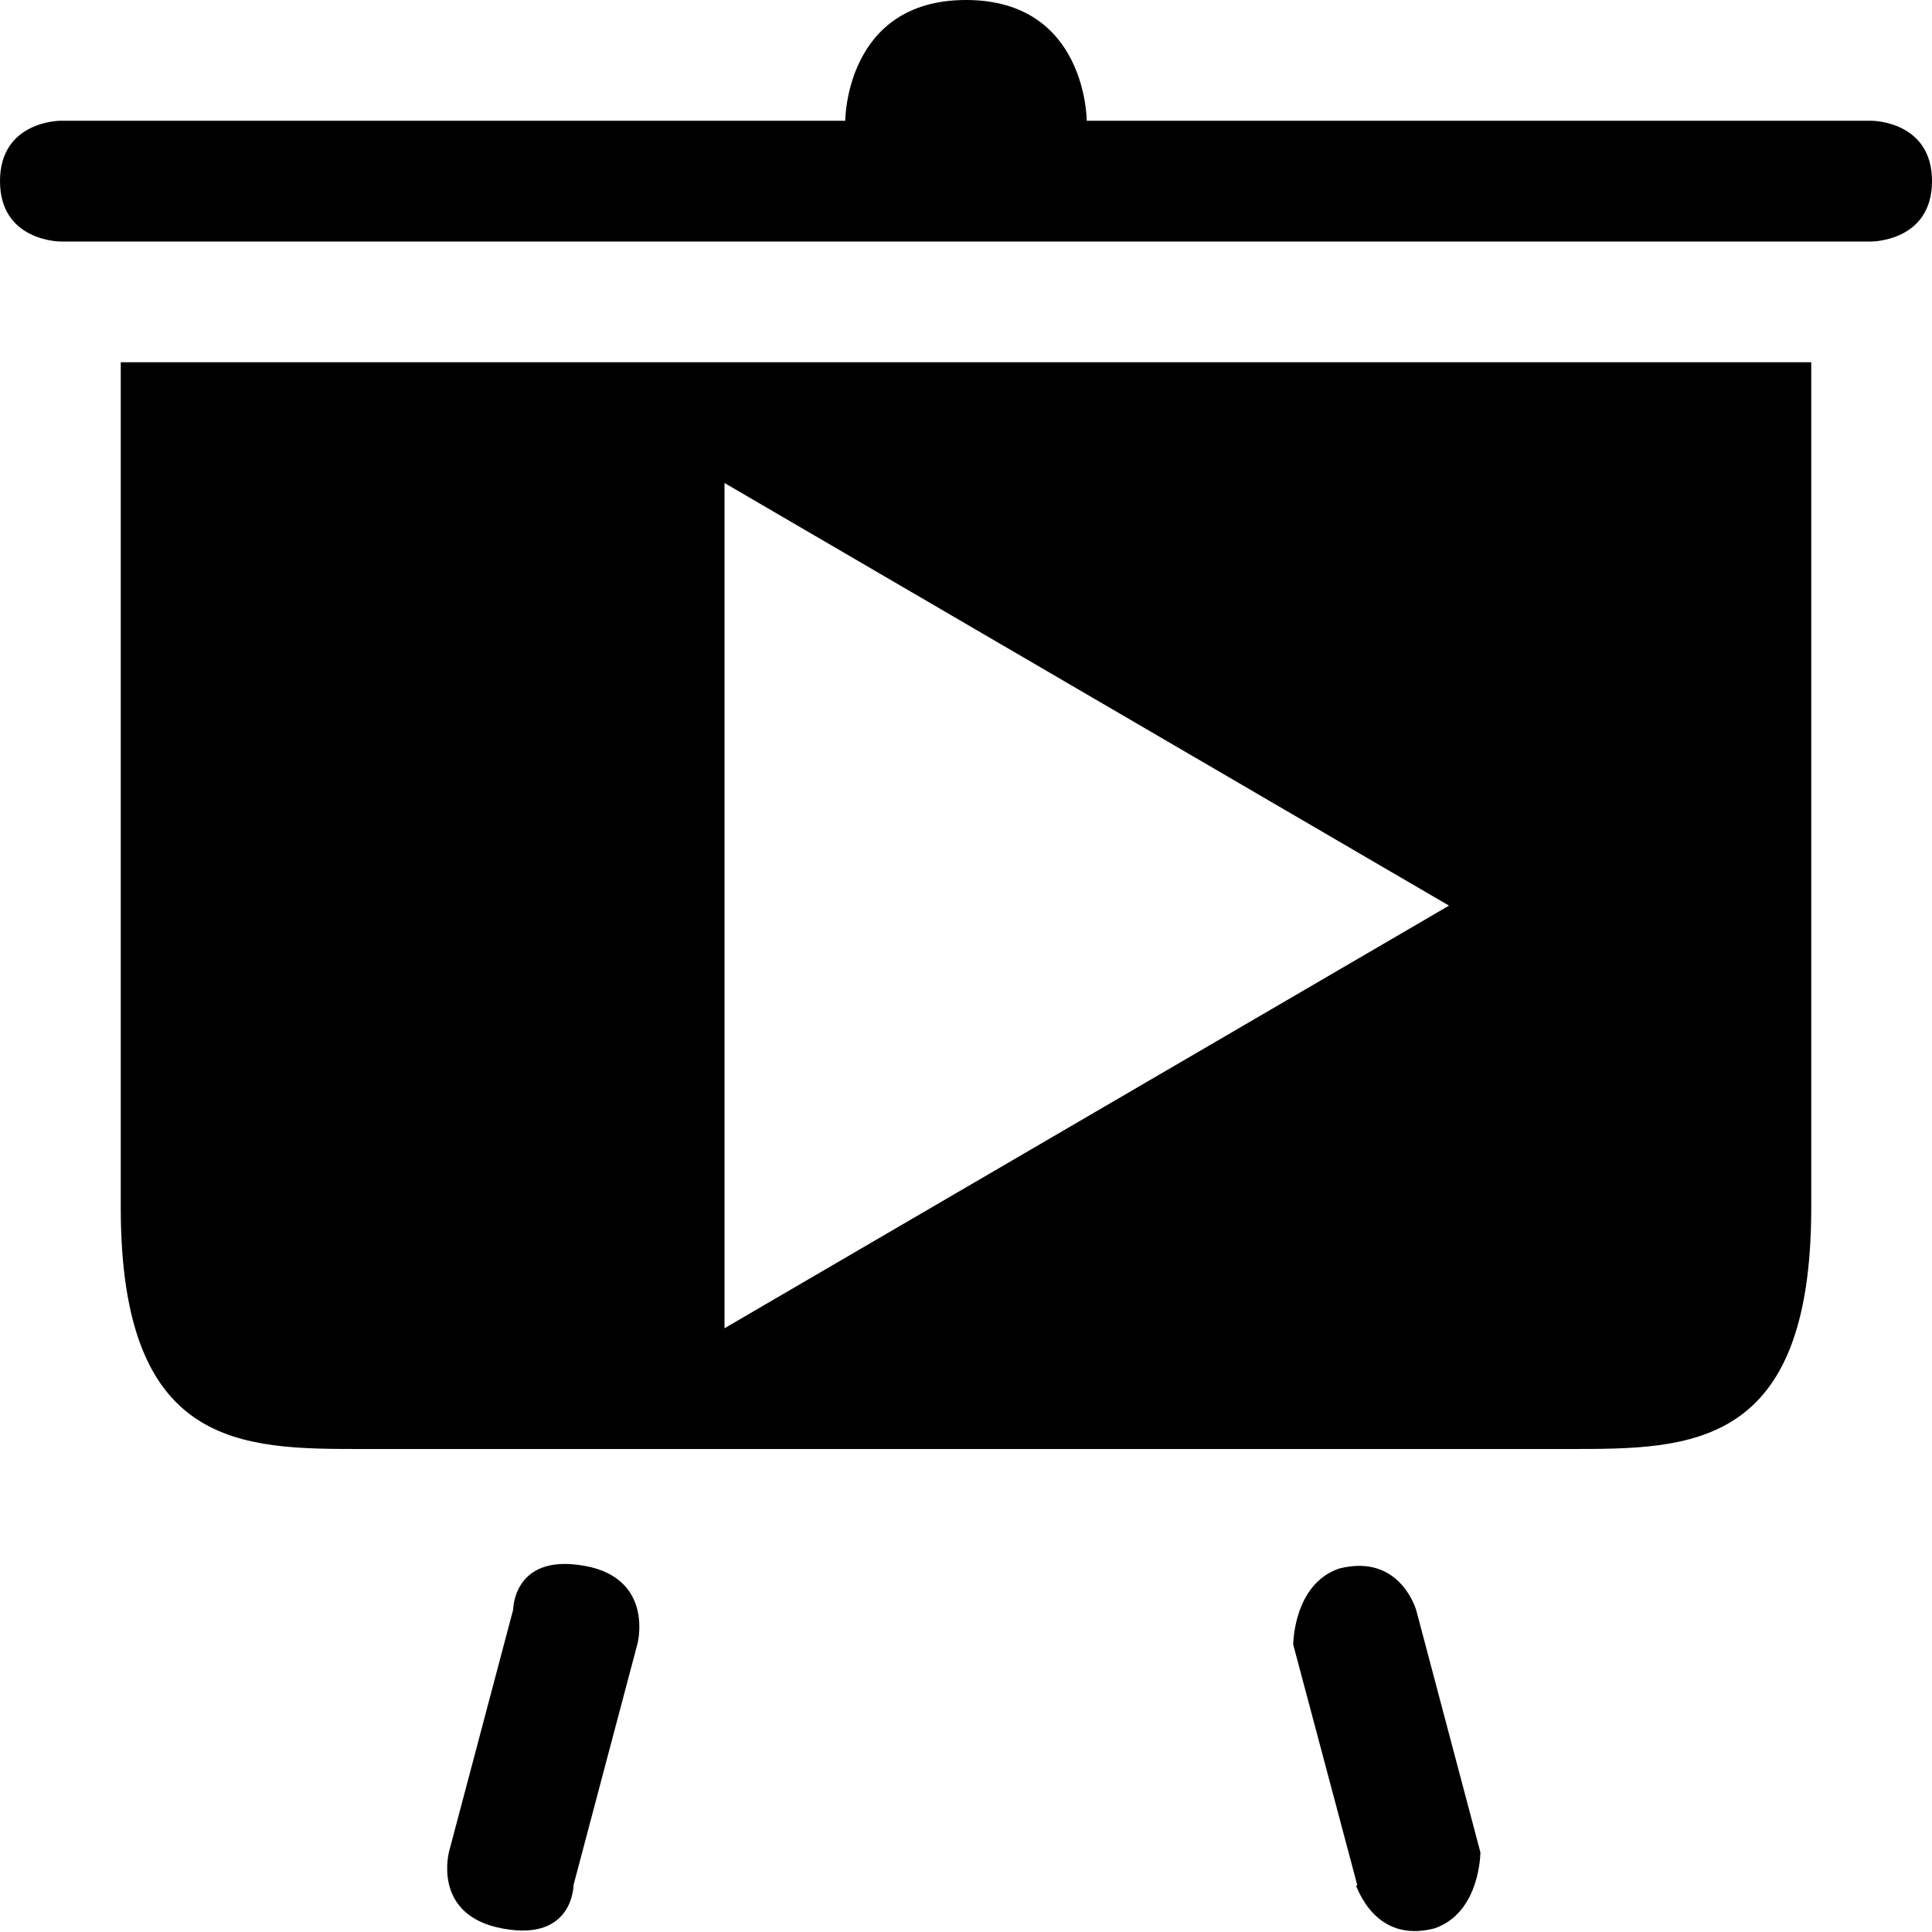
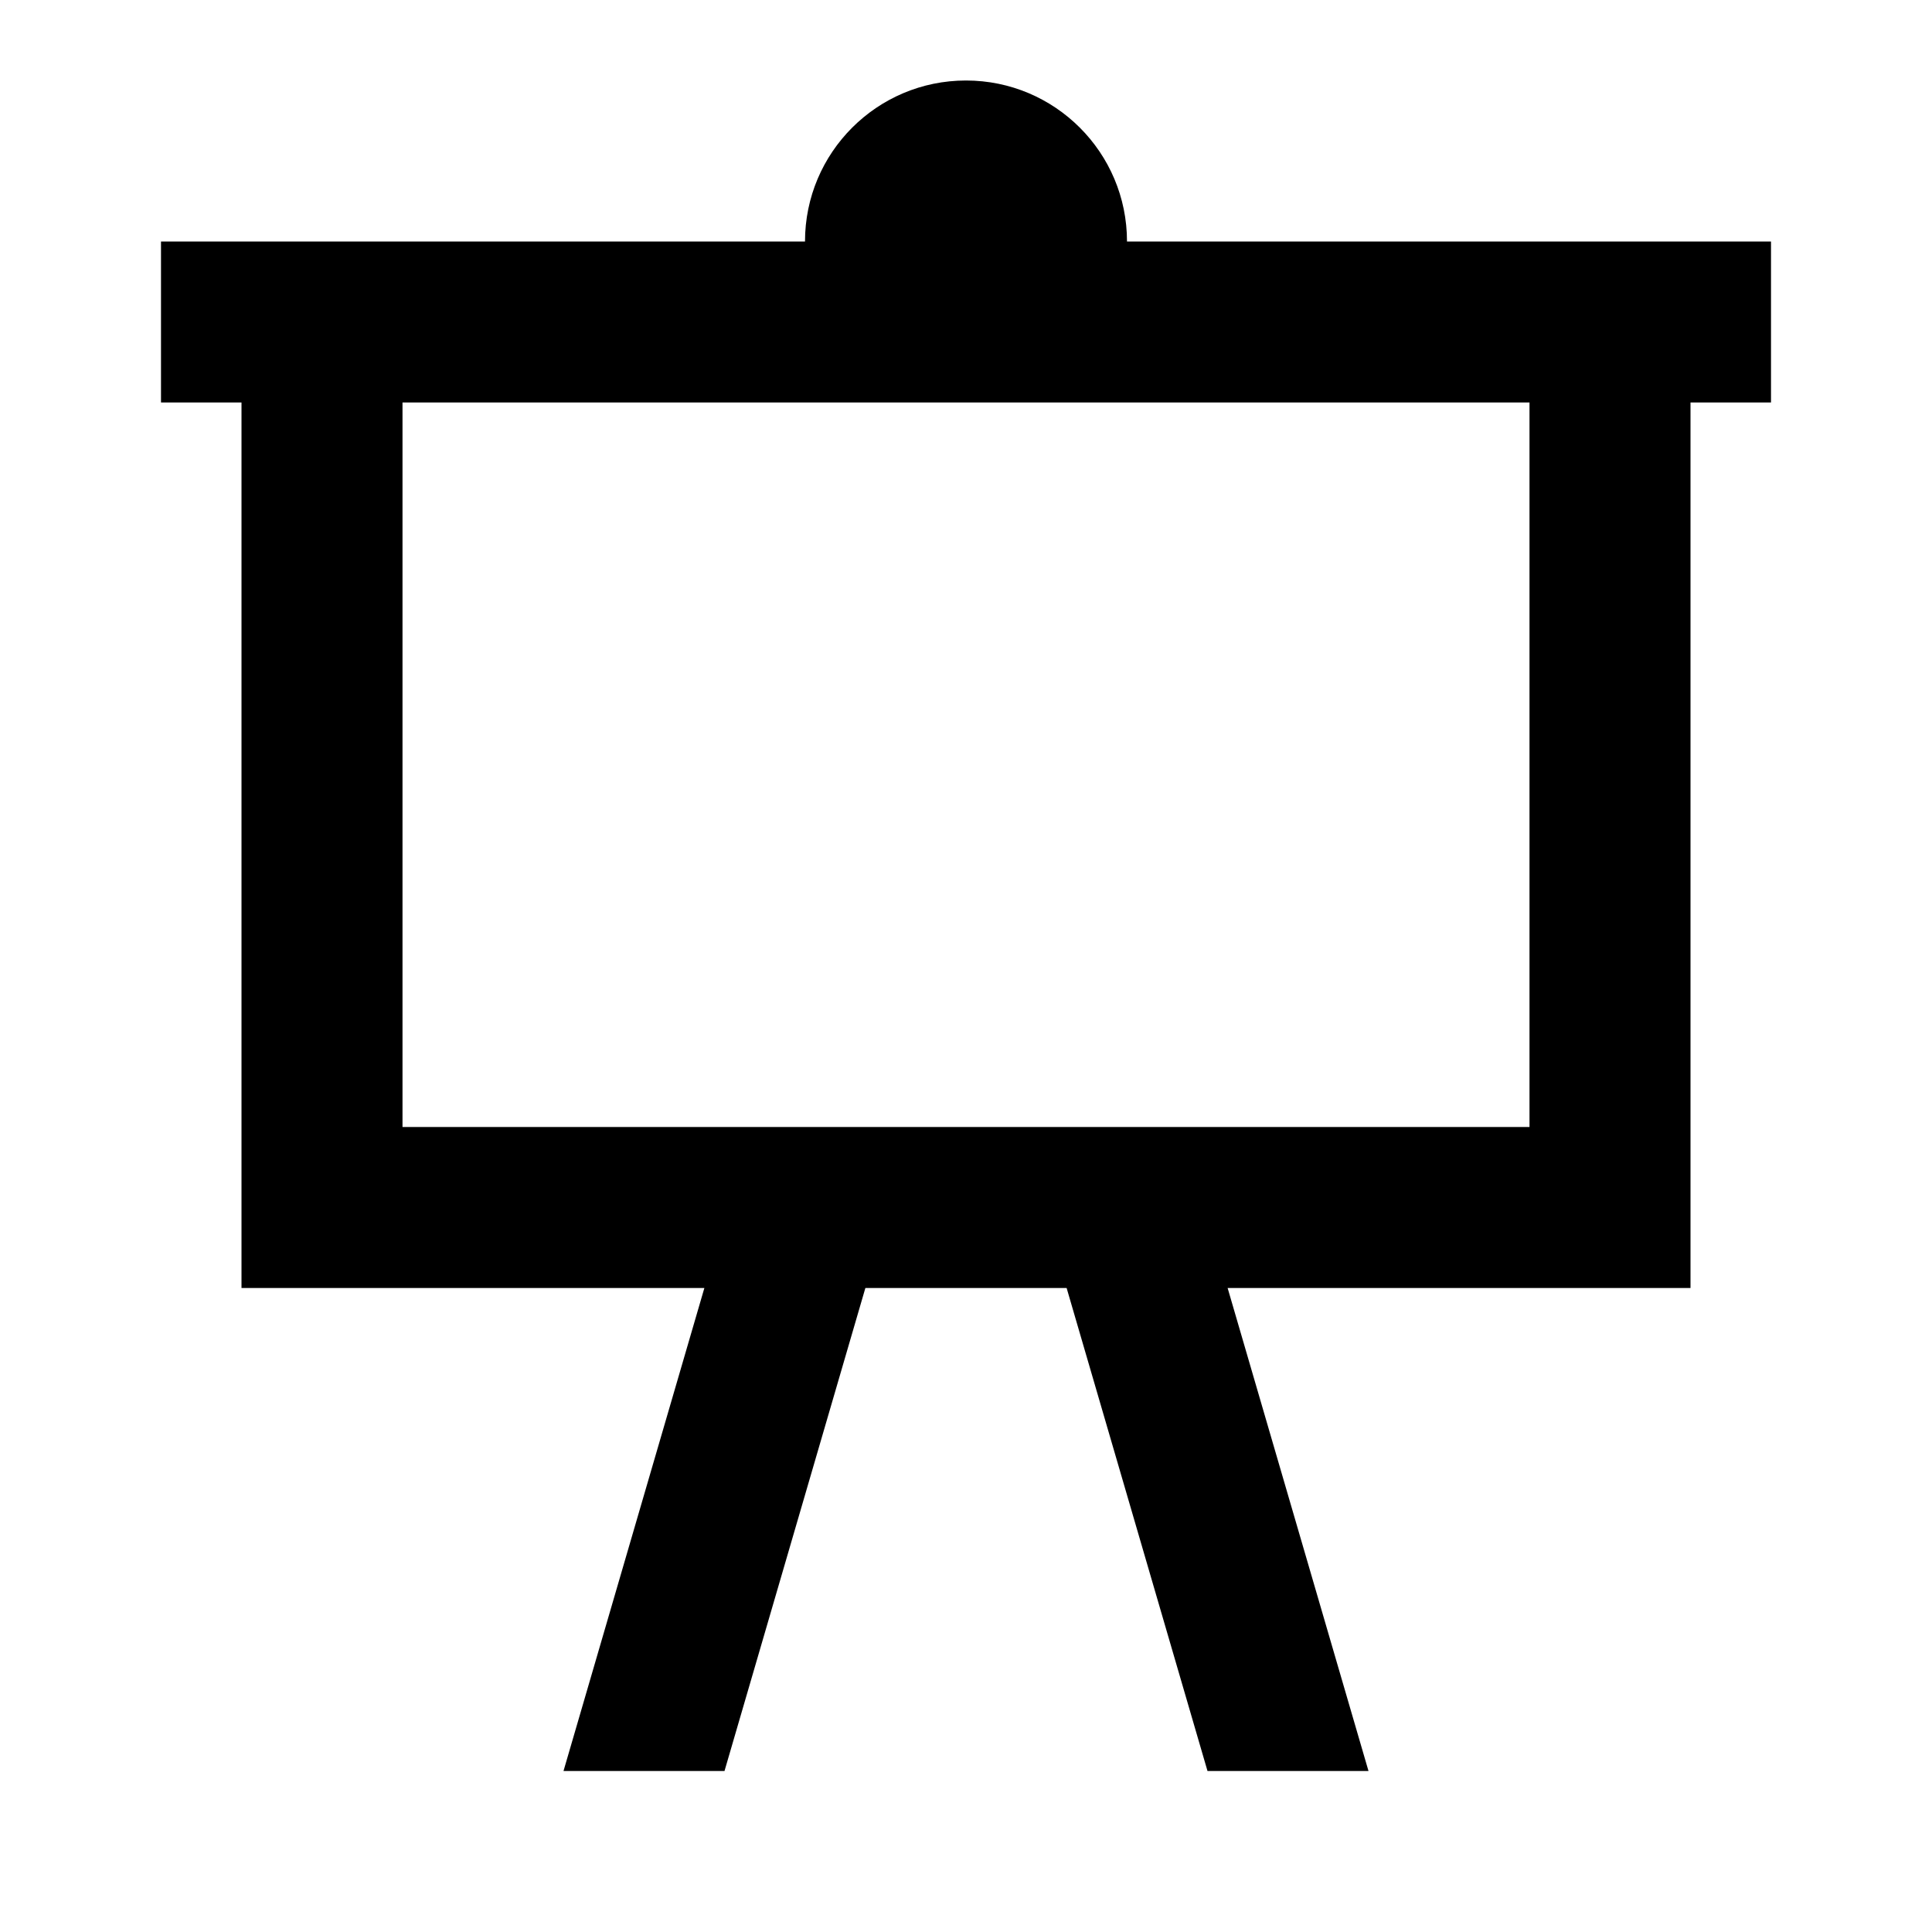
- <svg xmlns="http://www.w3.org/2000/svg" width="16" height="16">
-   <path d="M.5 1H7s0-1 1-1 1 1 1 1h6.5s.5 0 .5.5-.5.5-.5.5H.5S0 2 0 1.5.5 1 .5 1zM1 3h14v7c0 2-1 2-2 2H3c-1 0-2 0-2-2zm5 1v7l6-3.5zM3.72 15.33l.53-2s0-.5.65-.35c.51.13.38.63.38.63l-.53 2s0 .5-.64.35c-.53-.13-.39-.63-.39-.63zM11.24 15.61l-.53-1.99s0-.5.38-.63c.51-.13.64.35.64.35l.53 2s0 .5-.38.63c-.5.13-.64-.35-.65-.35z" />
+ <svg xmlns="http://www.w3.org/2000/svg" viewBox="0 0 24 24">
+   <path d="M2,3H10A2,2 0 0,1 12,1A2,2 0 0,1 14,3H22V5H21V16H15.25L17,22H15L13.25,16H10.75L9,22H7L8.75,16H3V5H2V3M5,5V14H19V5H5Z" />
</svg>
